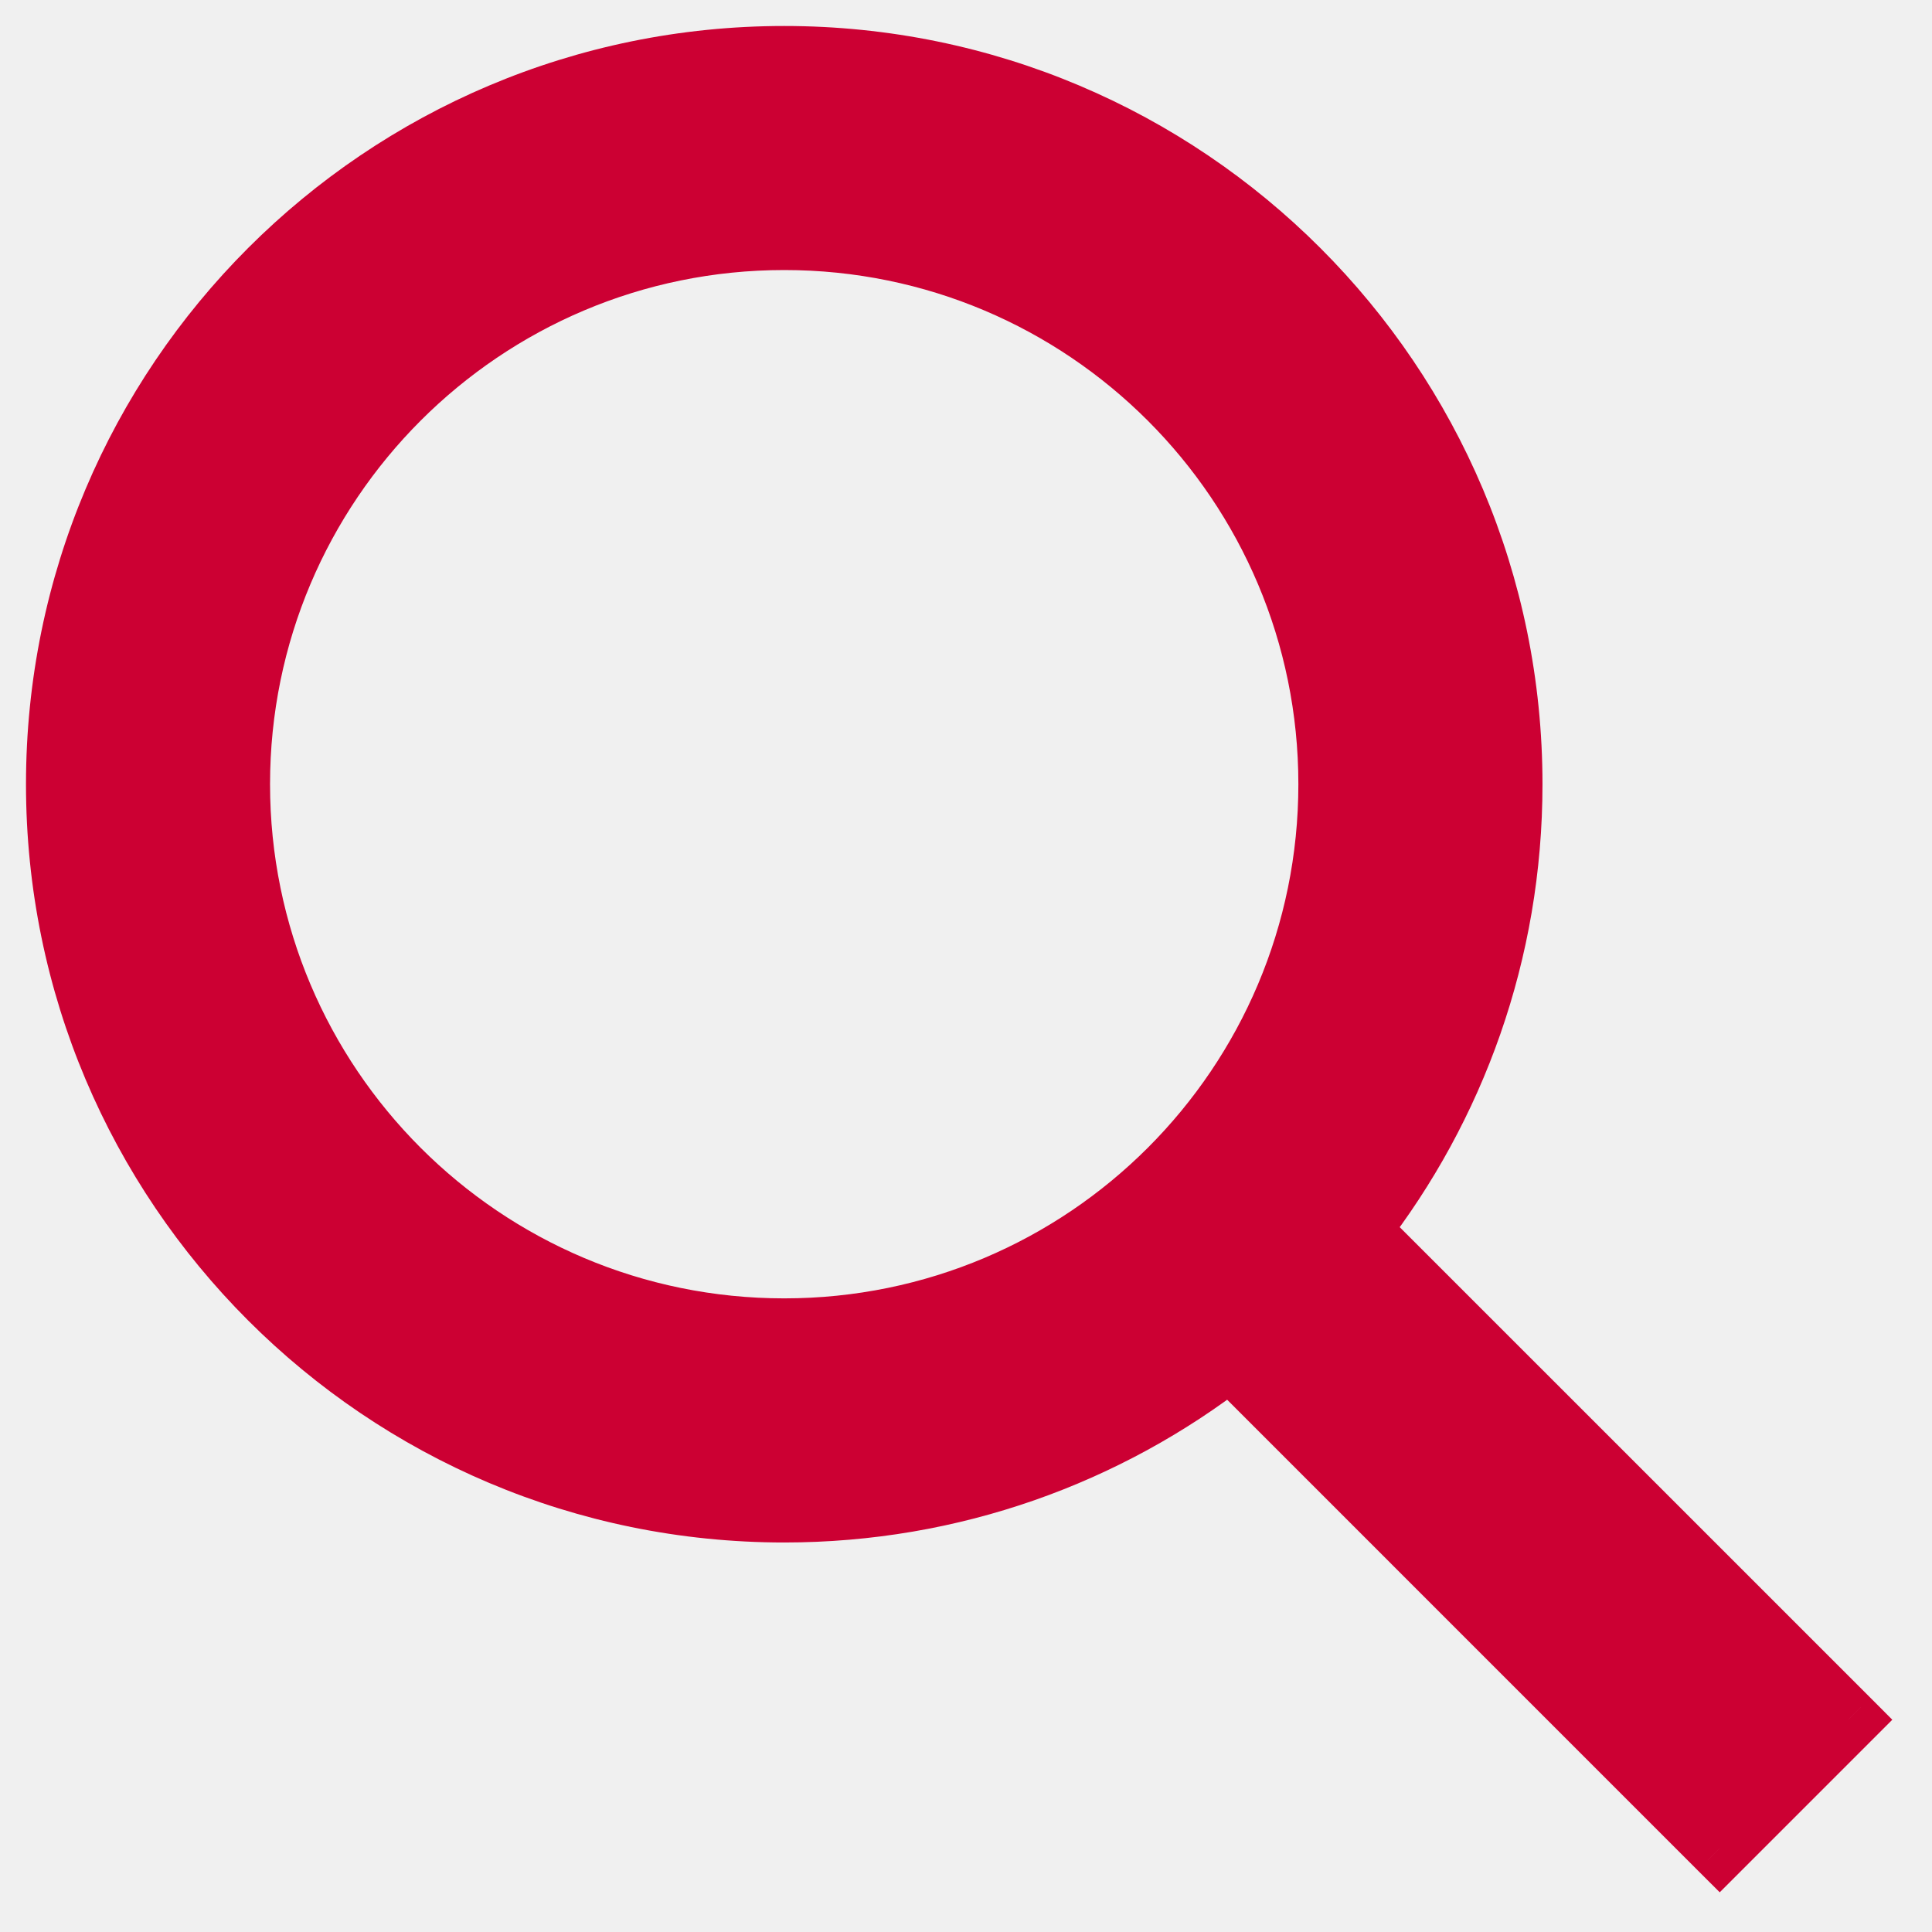
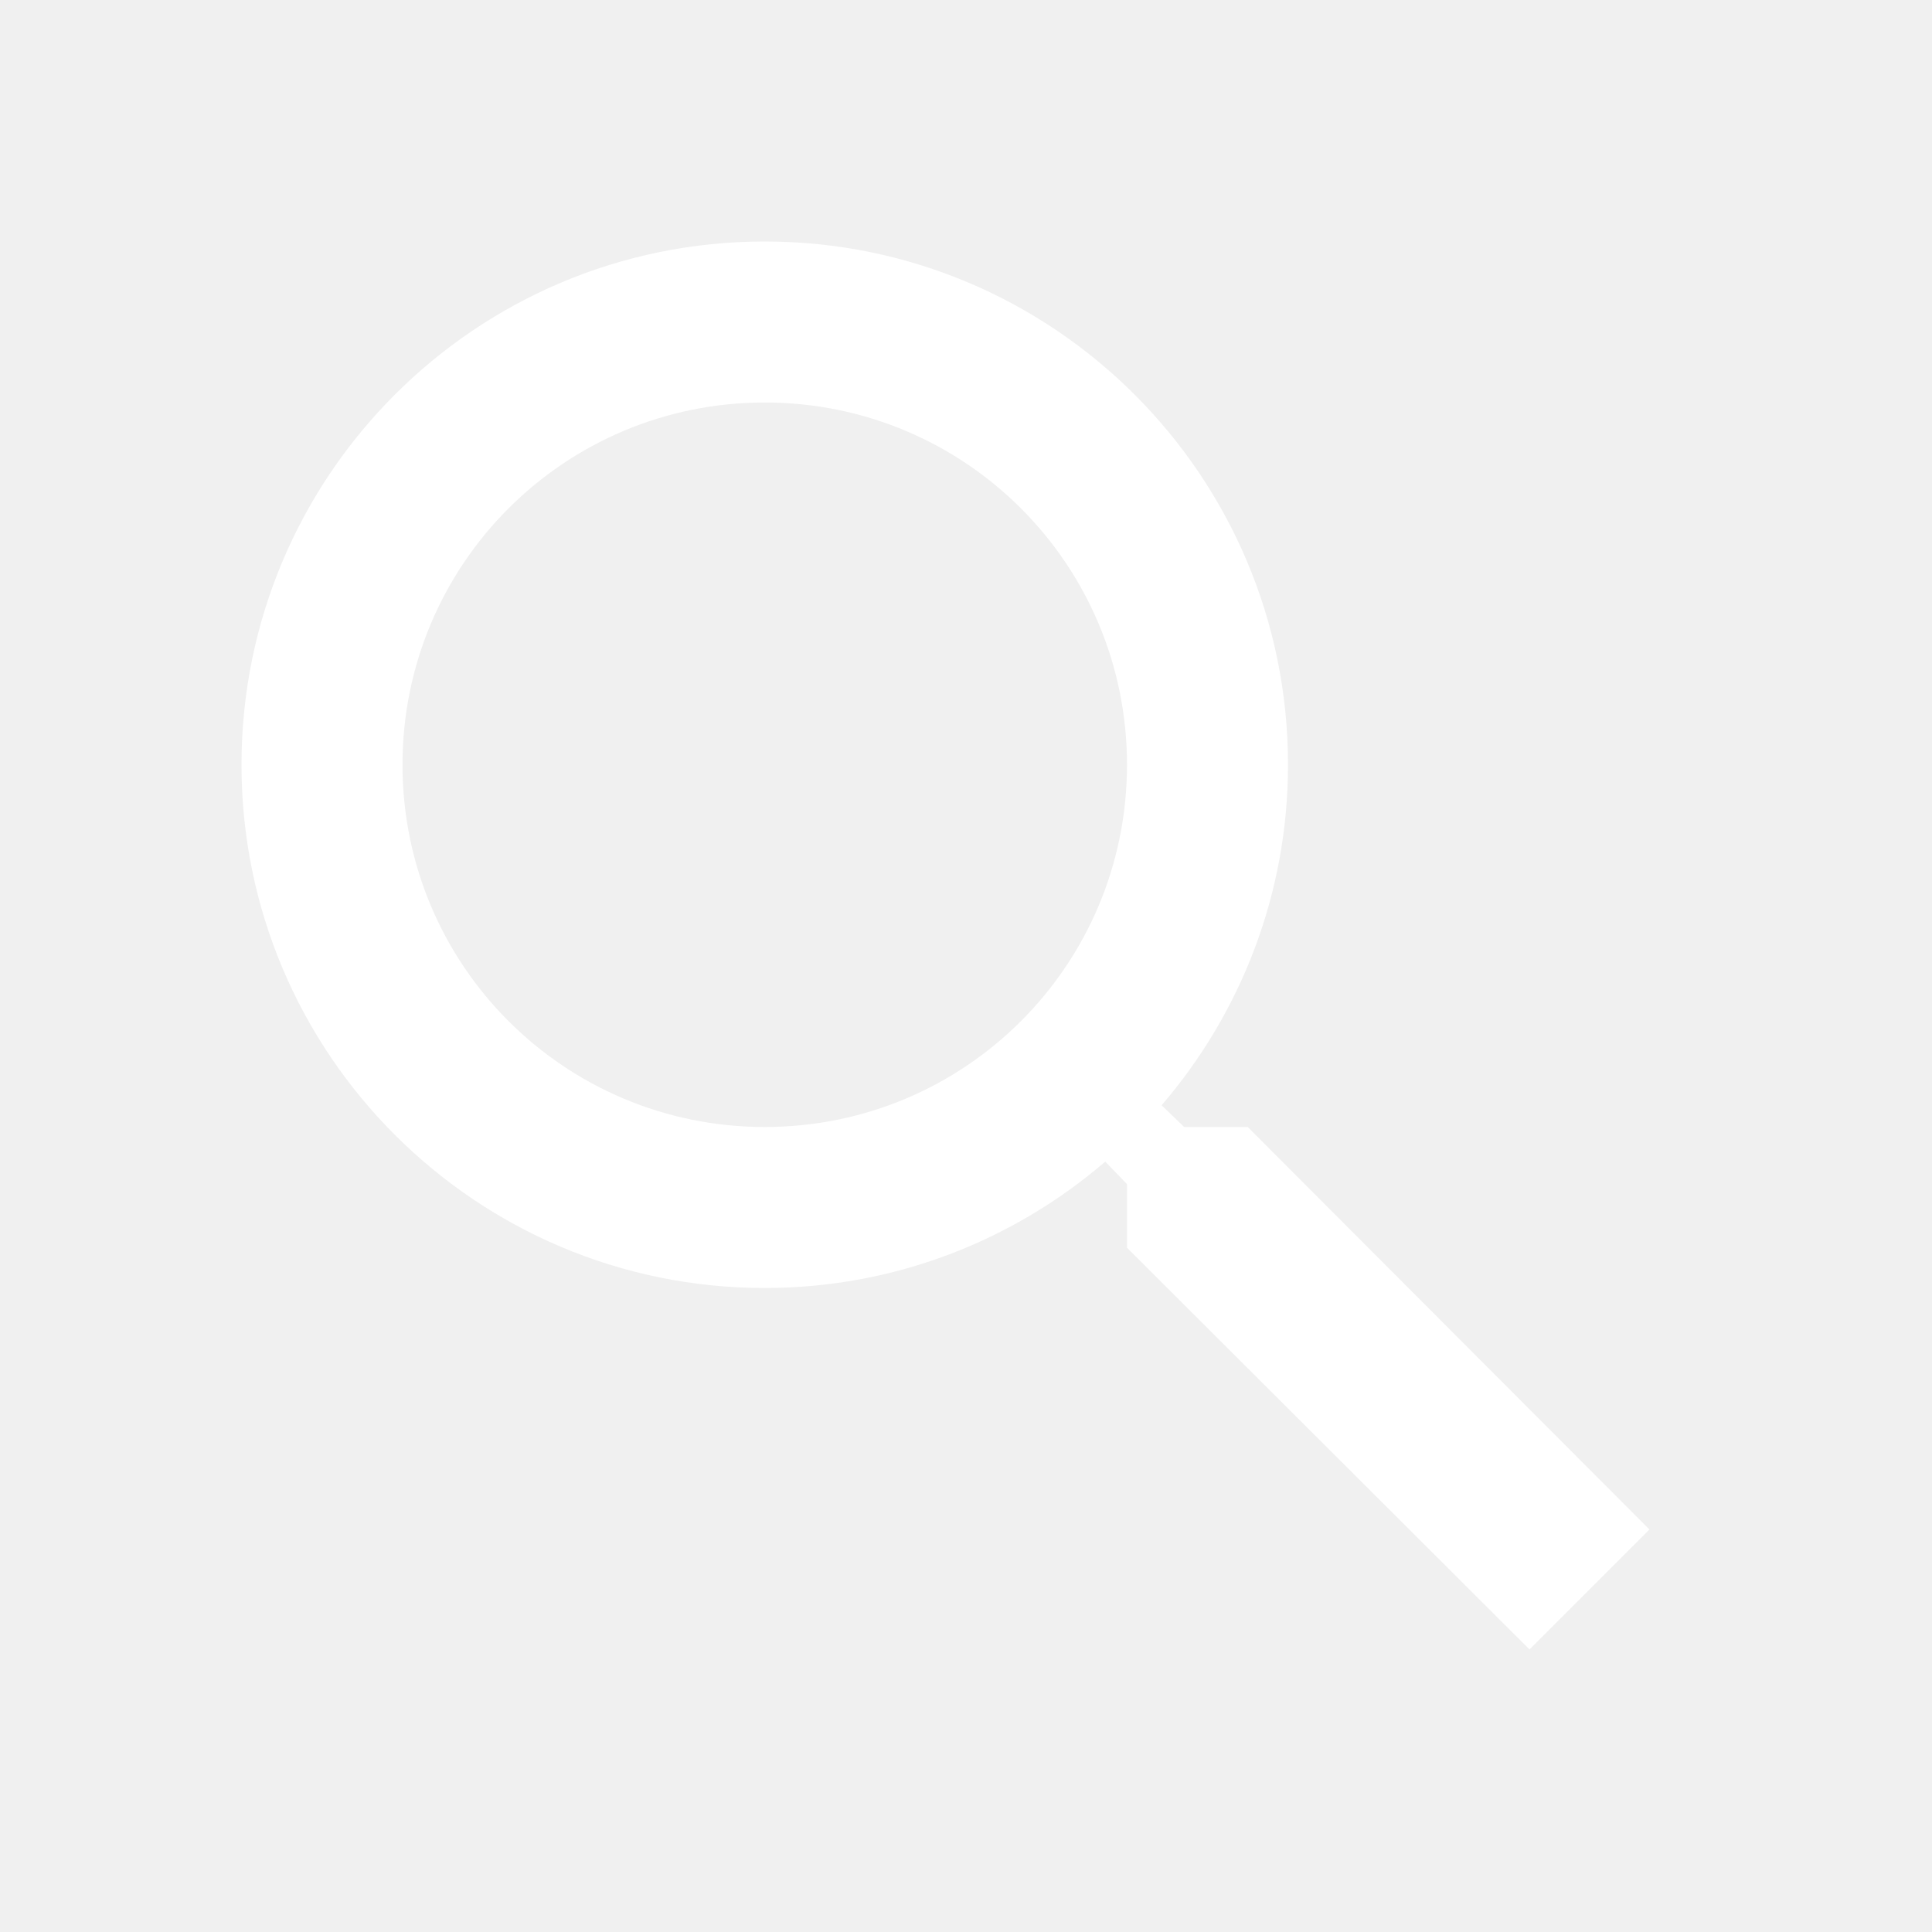
- <svg xmlns="http://www.w3.org/2000/svg" width="31" height="31" viewBox="0 0 31 31" fill="none">
-   <path fill-rule="evenodd" clip-rule="evenodd" d="M12.583 24.25C6.14 24.25 0.917 19.027 0.917 12.583C0.917 6.14 6.14 0.917 12.583 0.917C19.027 0.917 24.25 6.14 24.25 12.583C24.25 15.279 23.335 17.762 21.8 19.737L29.656 27.594L27.594 29.656L19.737 21.8C17.762 23.335 15.279 24.25 12.583 24.25ZM21.333 12.583C21.333 17.416 17.416 21.333 12.583 21.333C7.751 21.333 3.833 17.416 3.833 12.583C3.833 7.751 7.751 3.833 12.583 3.833C17.416 3.833 21.333 7.751 21.333 12.583Z" fill="#CC0033" />
-   <path d="M21.8 19.737L21.405 19.43L21.134 19.779L21.446 20.091L21.8 19.737ZM29.656 27.594L30.01 27.947L30.363 27.594L30.01 27.24L29.656 27.594ZM27.594 29.656L27.24 30.01L27.594 30.363L27.947 30.01L27.594 29.656ZM19.737 21.8L20.091 21.446L19.779 21.134L19.43 21.405L19.737 21.8ZM0.417 12.583C0.417 19.303 5.864 24.75 12.583 24.75V23.75C6.416 23.75 1.417 18.75 1.417 12.583H0.417ZM12.583 0.417C5.864 0.417 0.417 5.864 0.417 12.583H1.417C1.417 6.416 6.416 1.417 12.583 1.417V0.417ZM24.75 12.583C24.75 5.864 19.303 0.417 12.583 0.417V1.417C18.75 1.417 23.75 6.416 23.75 12.583H24.75ZM22.195 20.044C23.796 17.984 24.75 15.394 24.75 12.583H23.75C23.75 15.164 22.875 17.54 21.405 19.43L22.195 20.044ZM30.01 27.24L22.153 19.384L21.446 20.091L29.303 27.947L30.01 27.24ZM27.947 30.01L30.01 27.947L29.303 27.24L27.24 29.303L27.947 30.01ZM19.384 22.153L27.24 30.01L27.947 29.303L20.091 21.446L19.384 22.153ZM12.583 24.75C15.394 24.75 17.984 23.796 20.044 22.195L19.43 21.405C17.54 22.875 15.164 23.75 12.583 23.75V24.75ZM12.583 21.833C17.692 21.833 21.833 17.692 21.833 12.583H20.833C20.833 17.14 17.14 20.833 12.583 20.833V21.833ZM3.333 12.583C3.333 17.692 7.475 21.833 12.583 21.833V20.833C8.027 20.833 4.333 17.14 4.333 12.583H3.333ZM12.583 3.333C7.475 3.333 3.333 7.475 3.333 12.583H4.333C4.333 8.027 8.027 4.333 12.583 4.333V3.333ZM21.833 12.583C21.833 7.475 17.692 3.333 12.583 3.333V4.333C17.14 4.333 20.833 8.027 20.833 12.583H21.833Z" fill="#CC0033" />
+ <svg xmlns="http://www.w3.org/2000/svg" height="24px" viewBox="0 0 24 24" width="24px" fill="#FFFFFF">
+   <path d="M0 0h24v24H0V0z" fill="none" />
+   <path d="M15.5 14h-.79l-.28-.27C15.41 12.59 16 11.11 16 9.5 16 5.91 13.09 3 9.5 3S3 5.91 3 9.5 5.91 16 9.5 16c1.61 0 3.09-.59 4.23-1.57l.27.28v.79l5 4.99L20.49 19l-4.99-5zm-6 0C7.01 14 5 11.99 5 9.5S7.01 5 9.5 5 14 7.01 14 9.5 11.99 14 9.5 14z" />
</svg>
